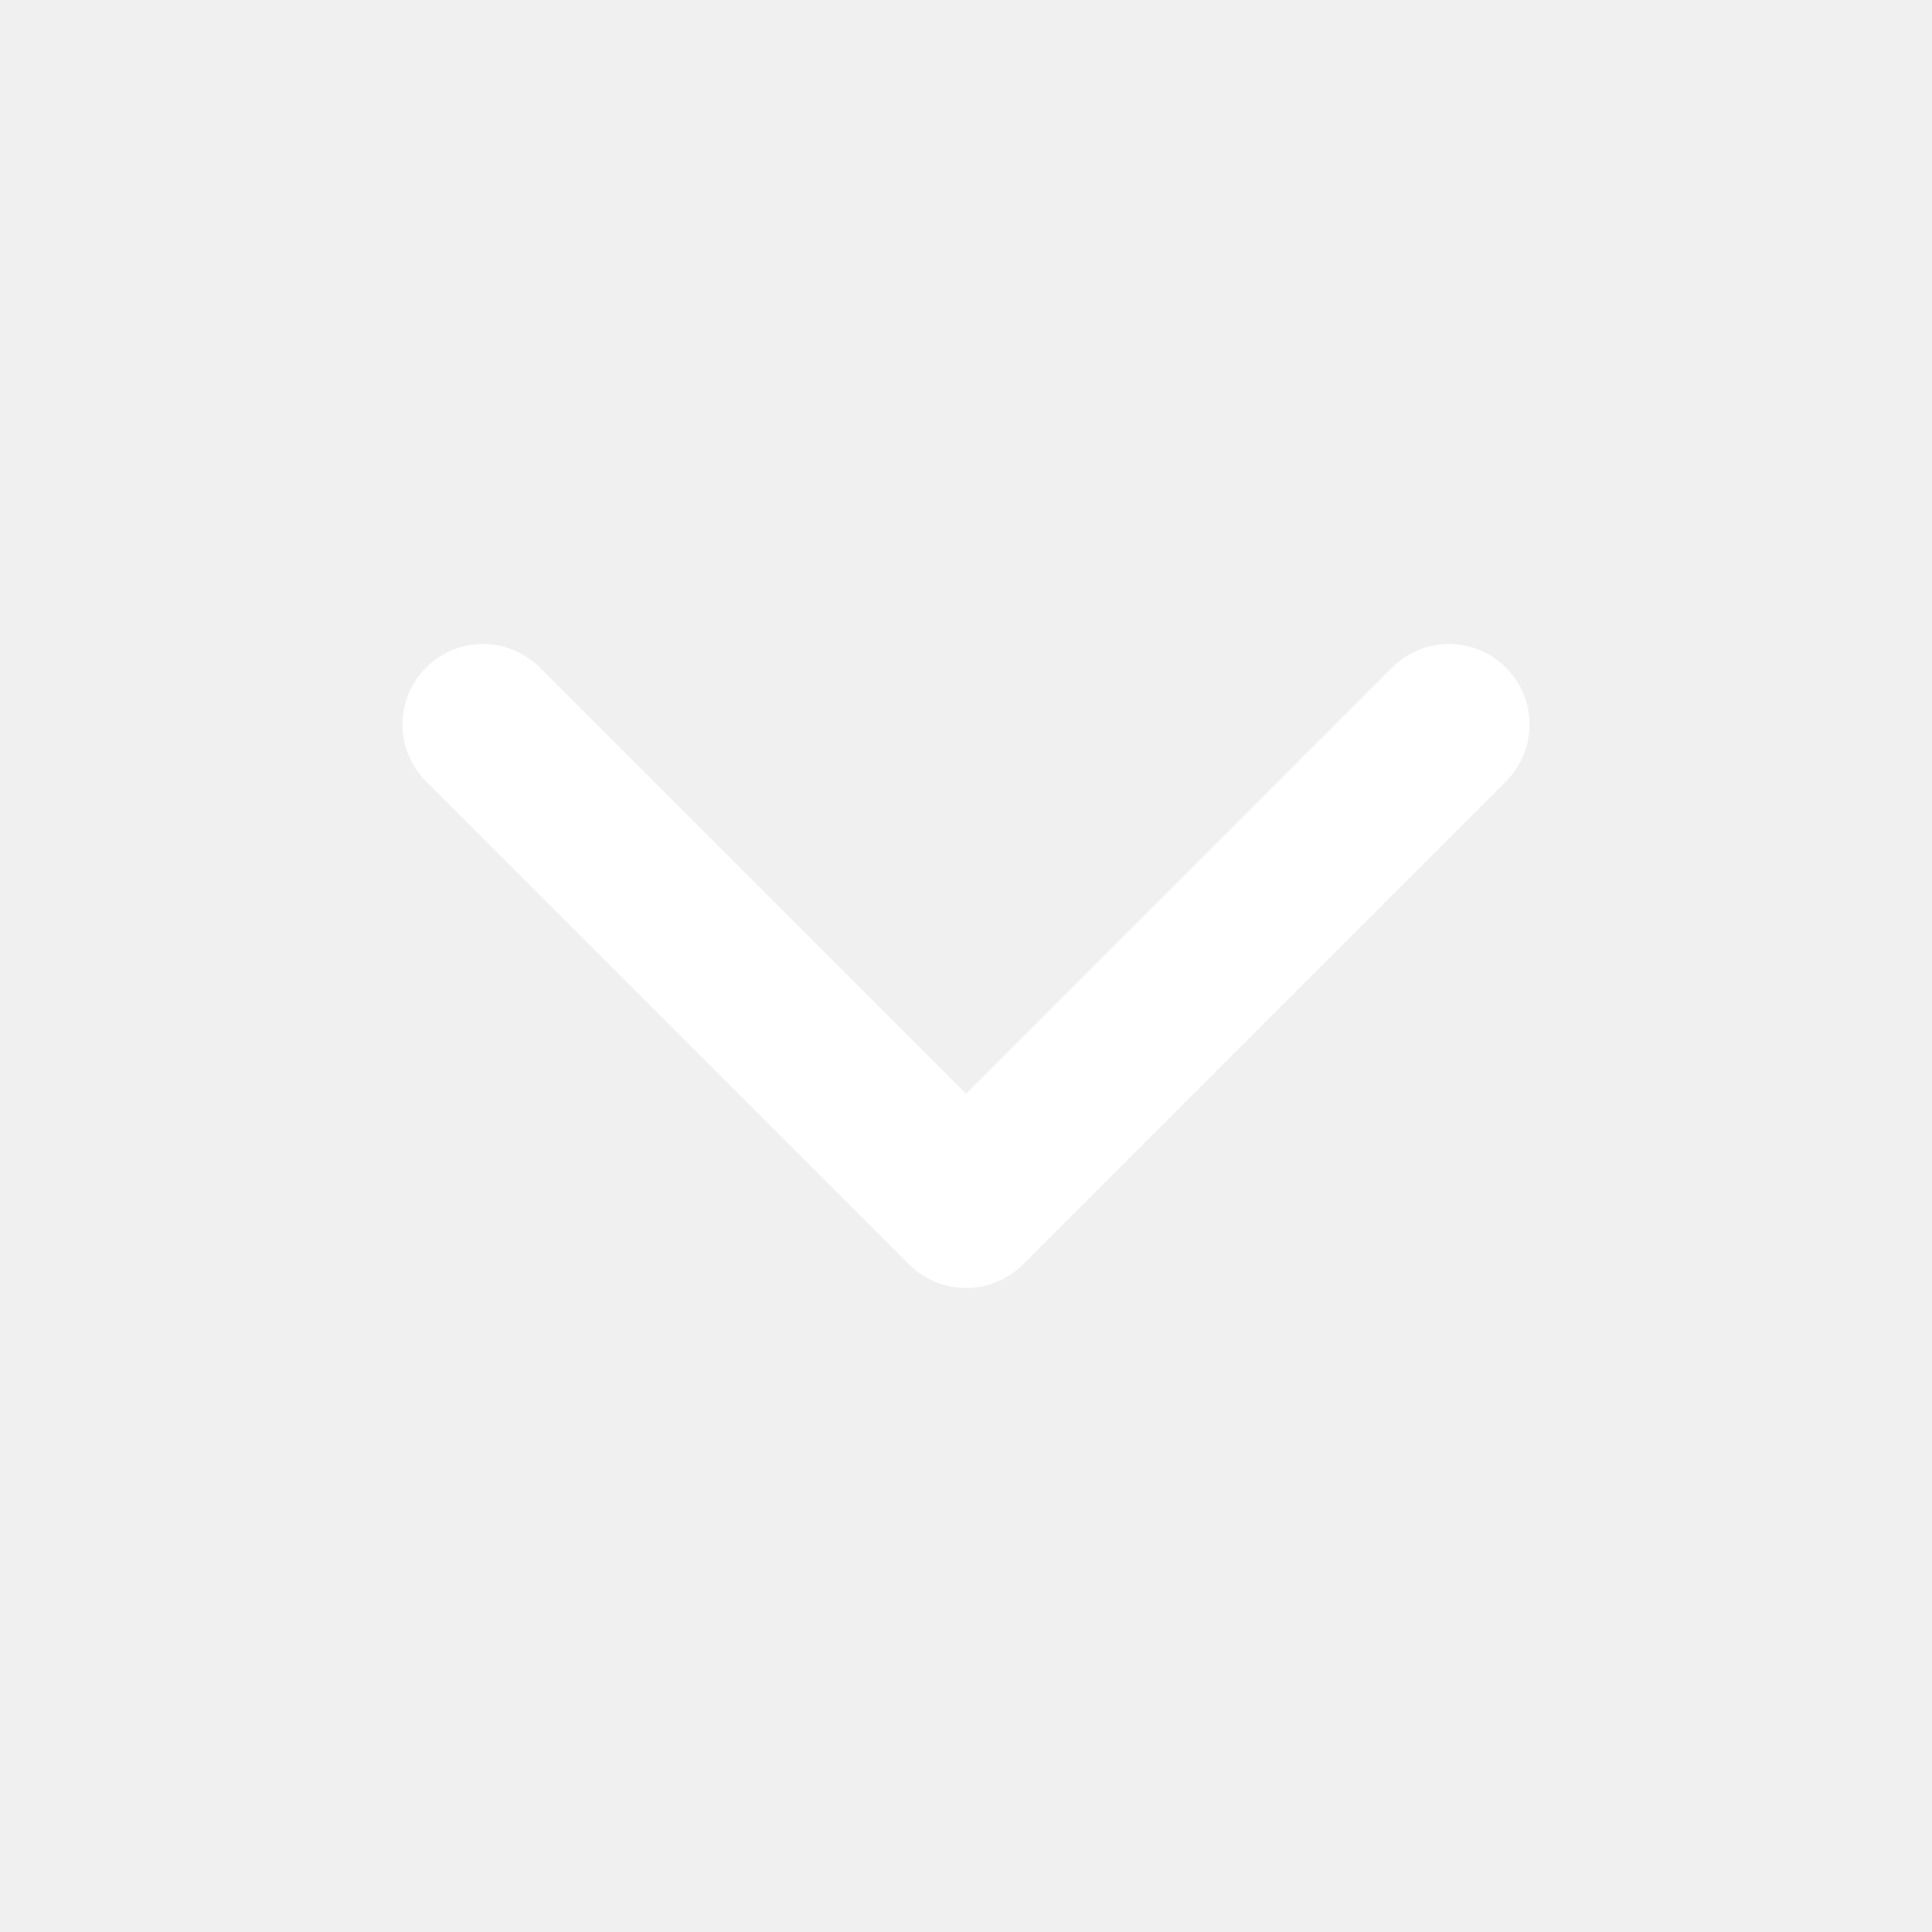
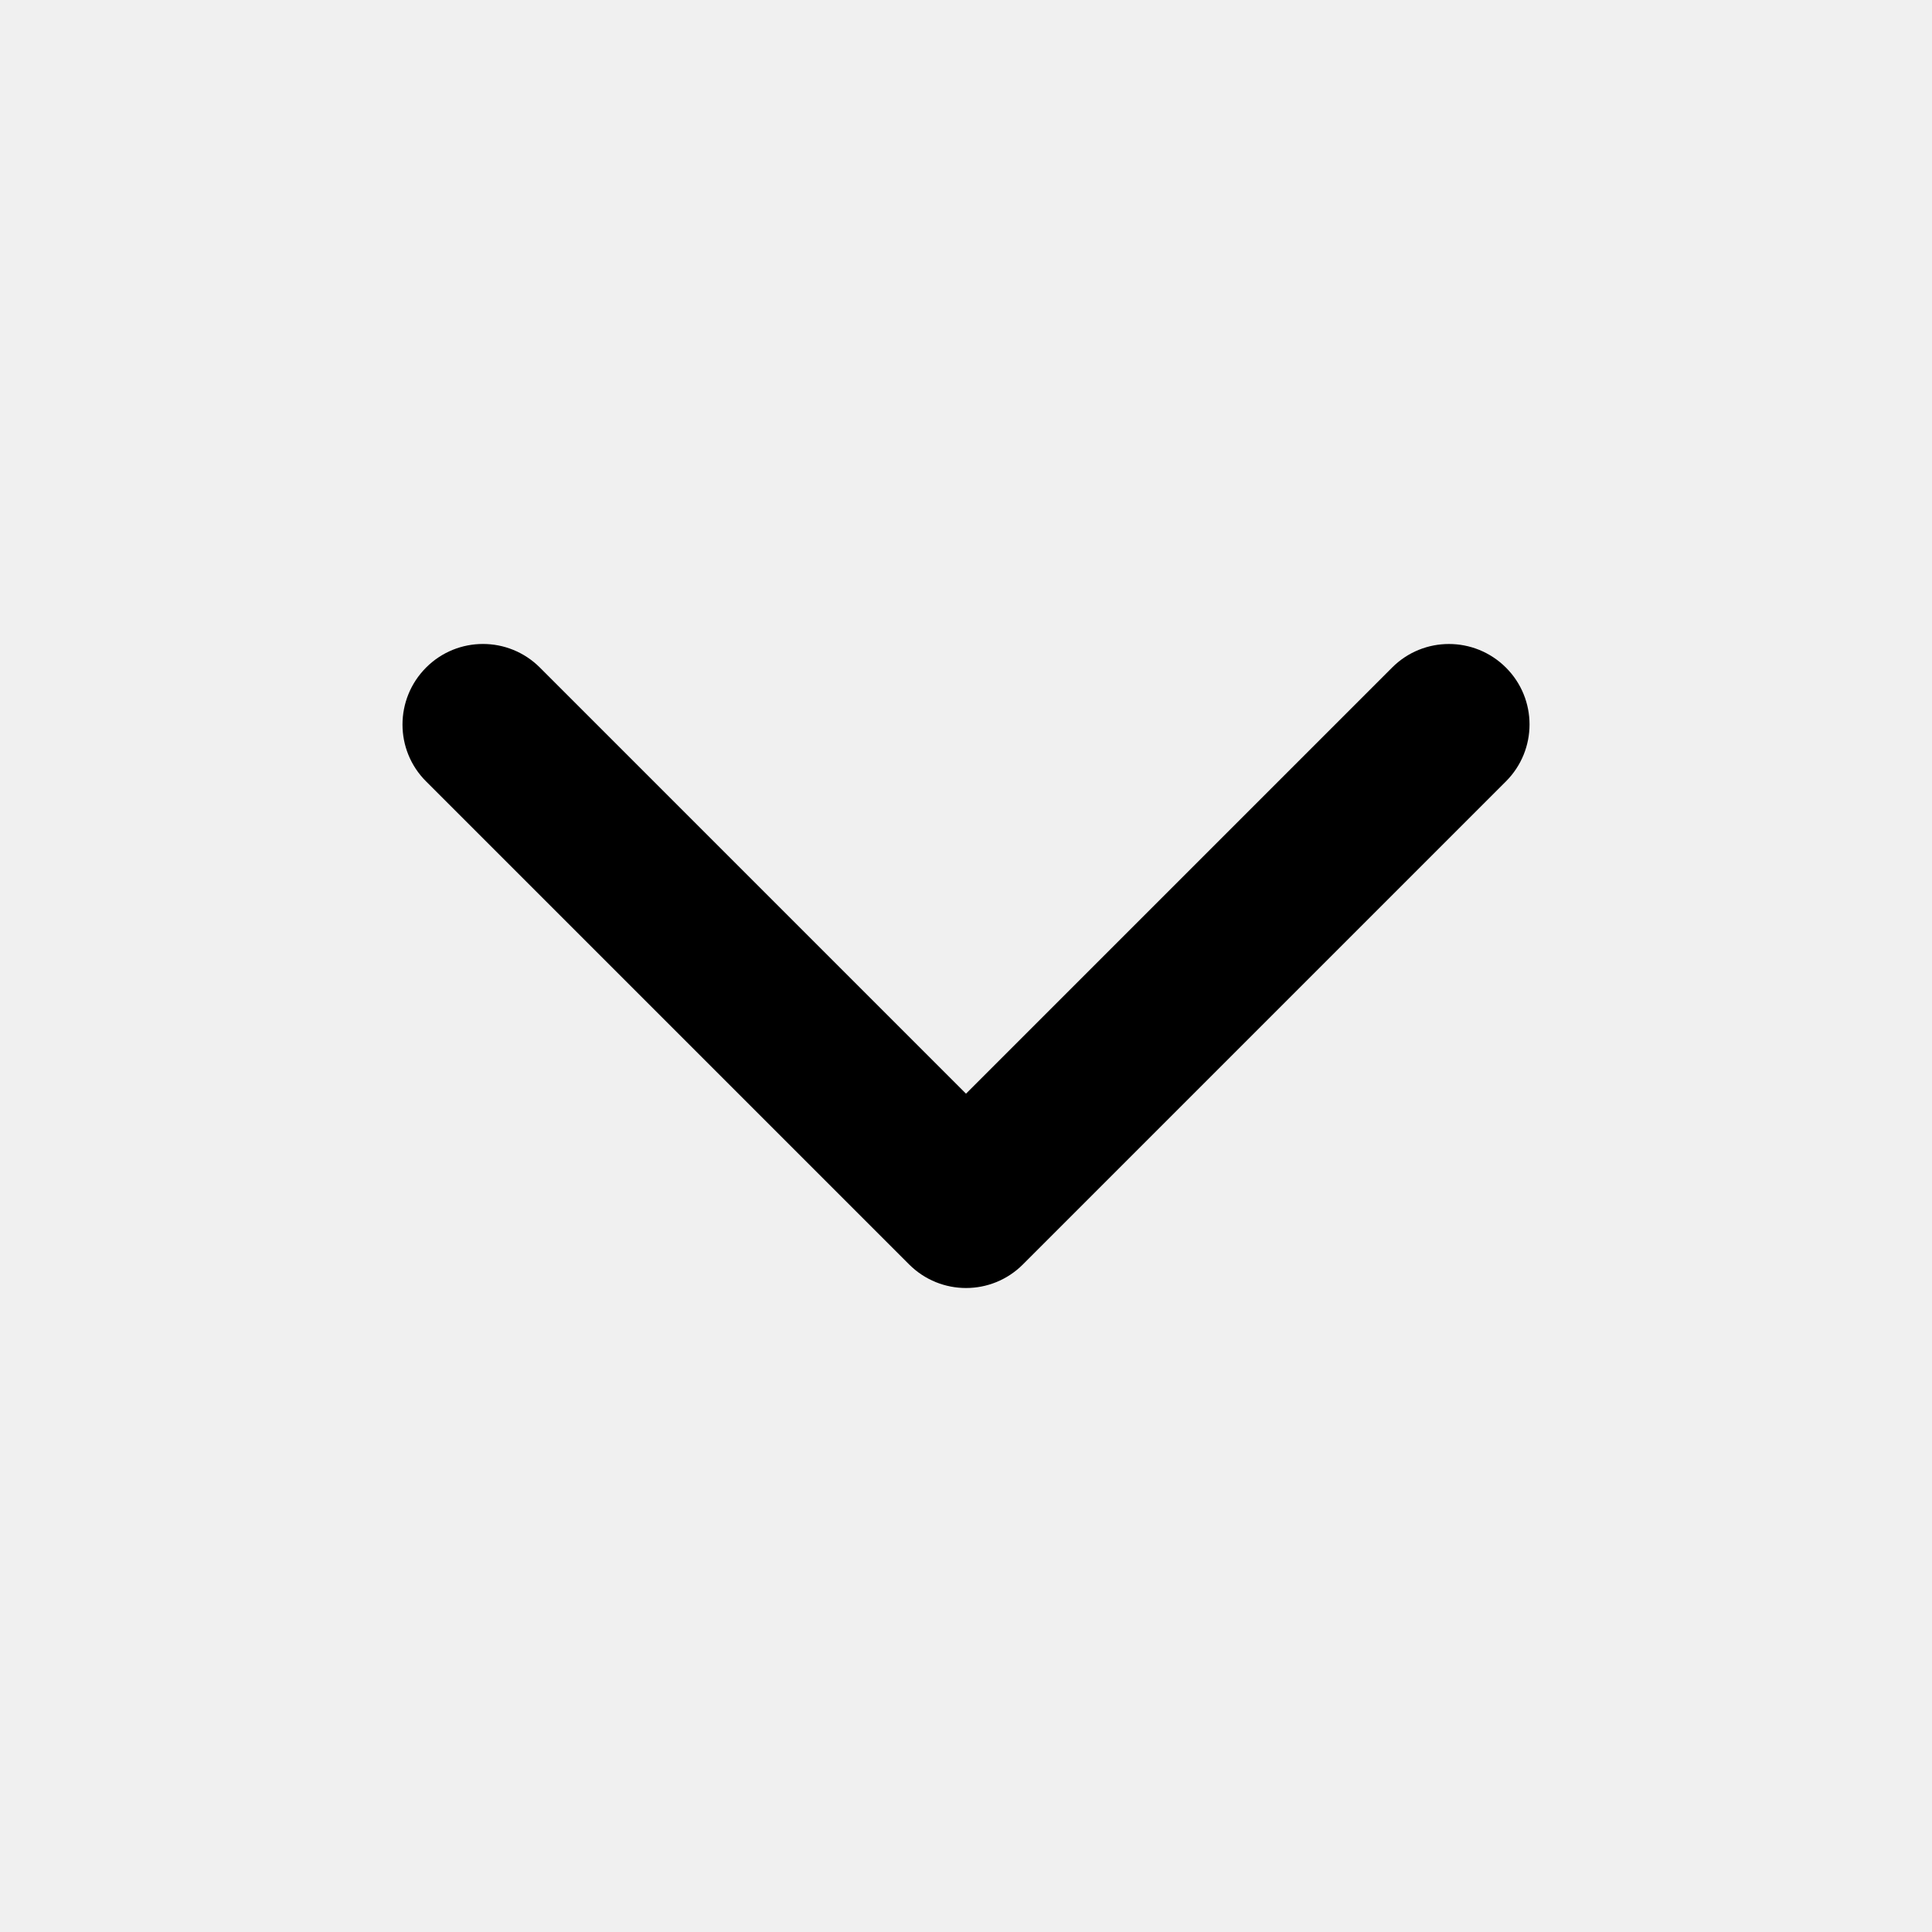
- <svg xmlns="http://www.w3.org/2000/svg" version="1.1" viewBox="0 0 1024 1024" class="app-c-option-select__icon app-c-option-select__icon--down iconDown" aria-hidden="true" focusable="false" fill="#ffffff">
+ <svg xmlns="http://www.w3.org/2000/svg" version="1.1" viewBox="0 0 1024 1024" class="app-c-option-select__icon app-c-option-select__icon--down iconDown" aria-hidden="true" focusable="false" fill="#000000">
  <path d="m225.84 414.16l256 256c16.683 16.683 43.691 16.683 60.331 0l256-256c16.683-16.683 16.683-43.691 0-60.331s-43.691-16.683-60.331 0l-225.84 225.84-225.84-225.84c-16.683-16.683-43.691-16.683-60.331 0s-16.683 43.691 0 60.331z" />
</svg>
